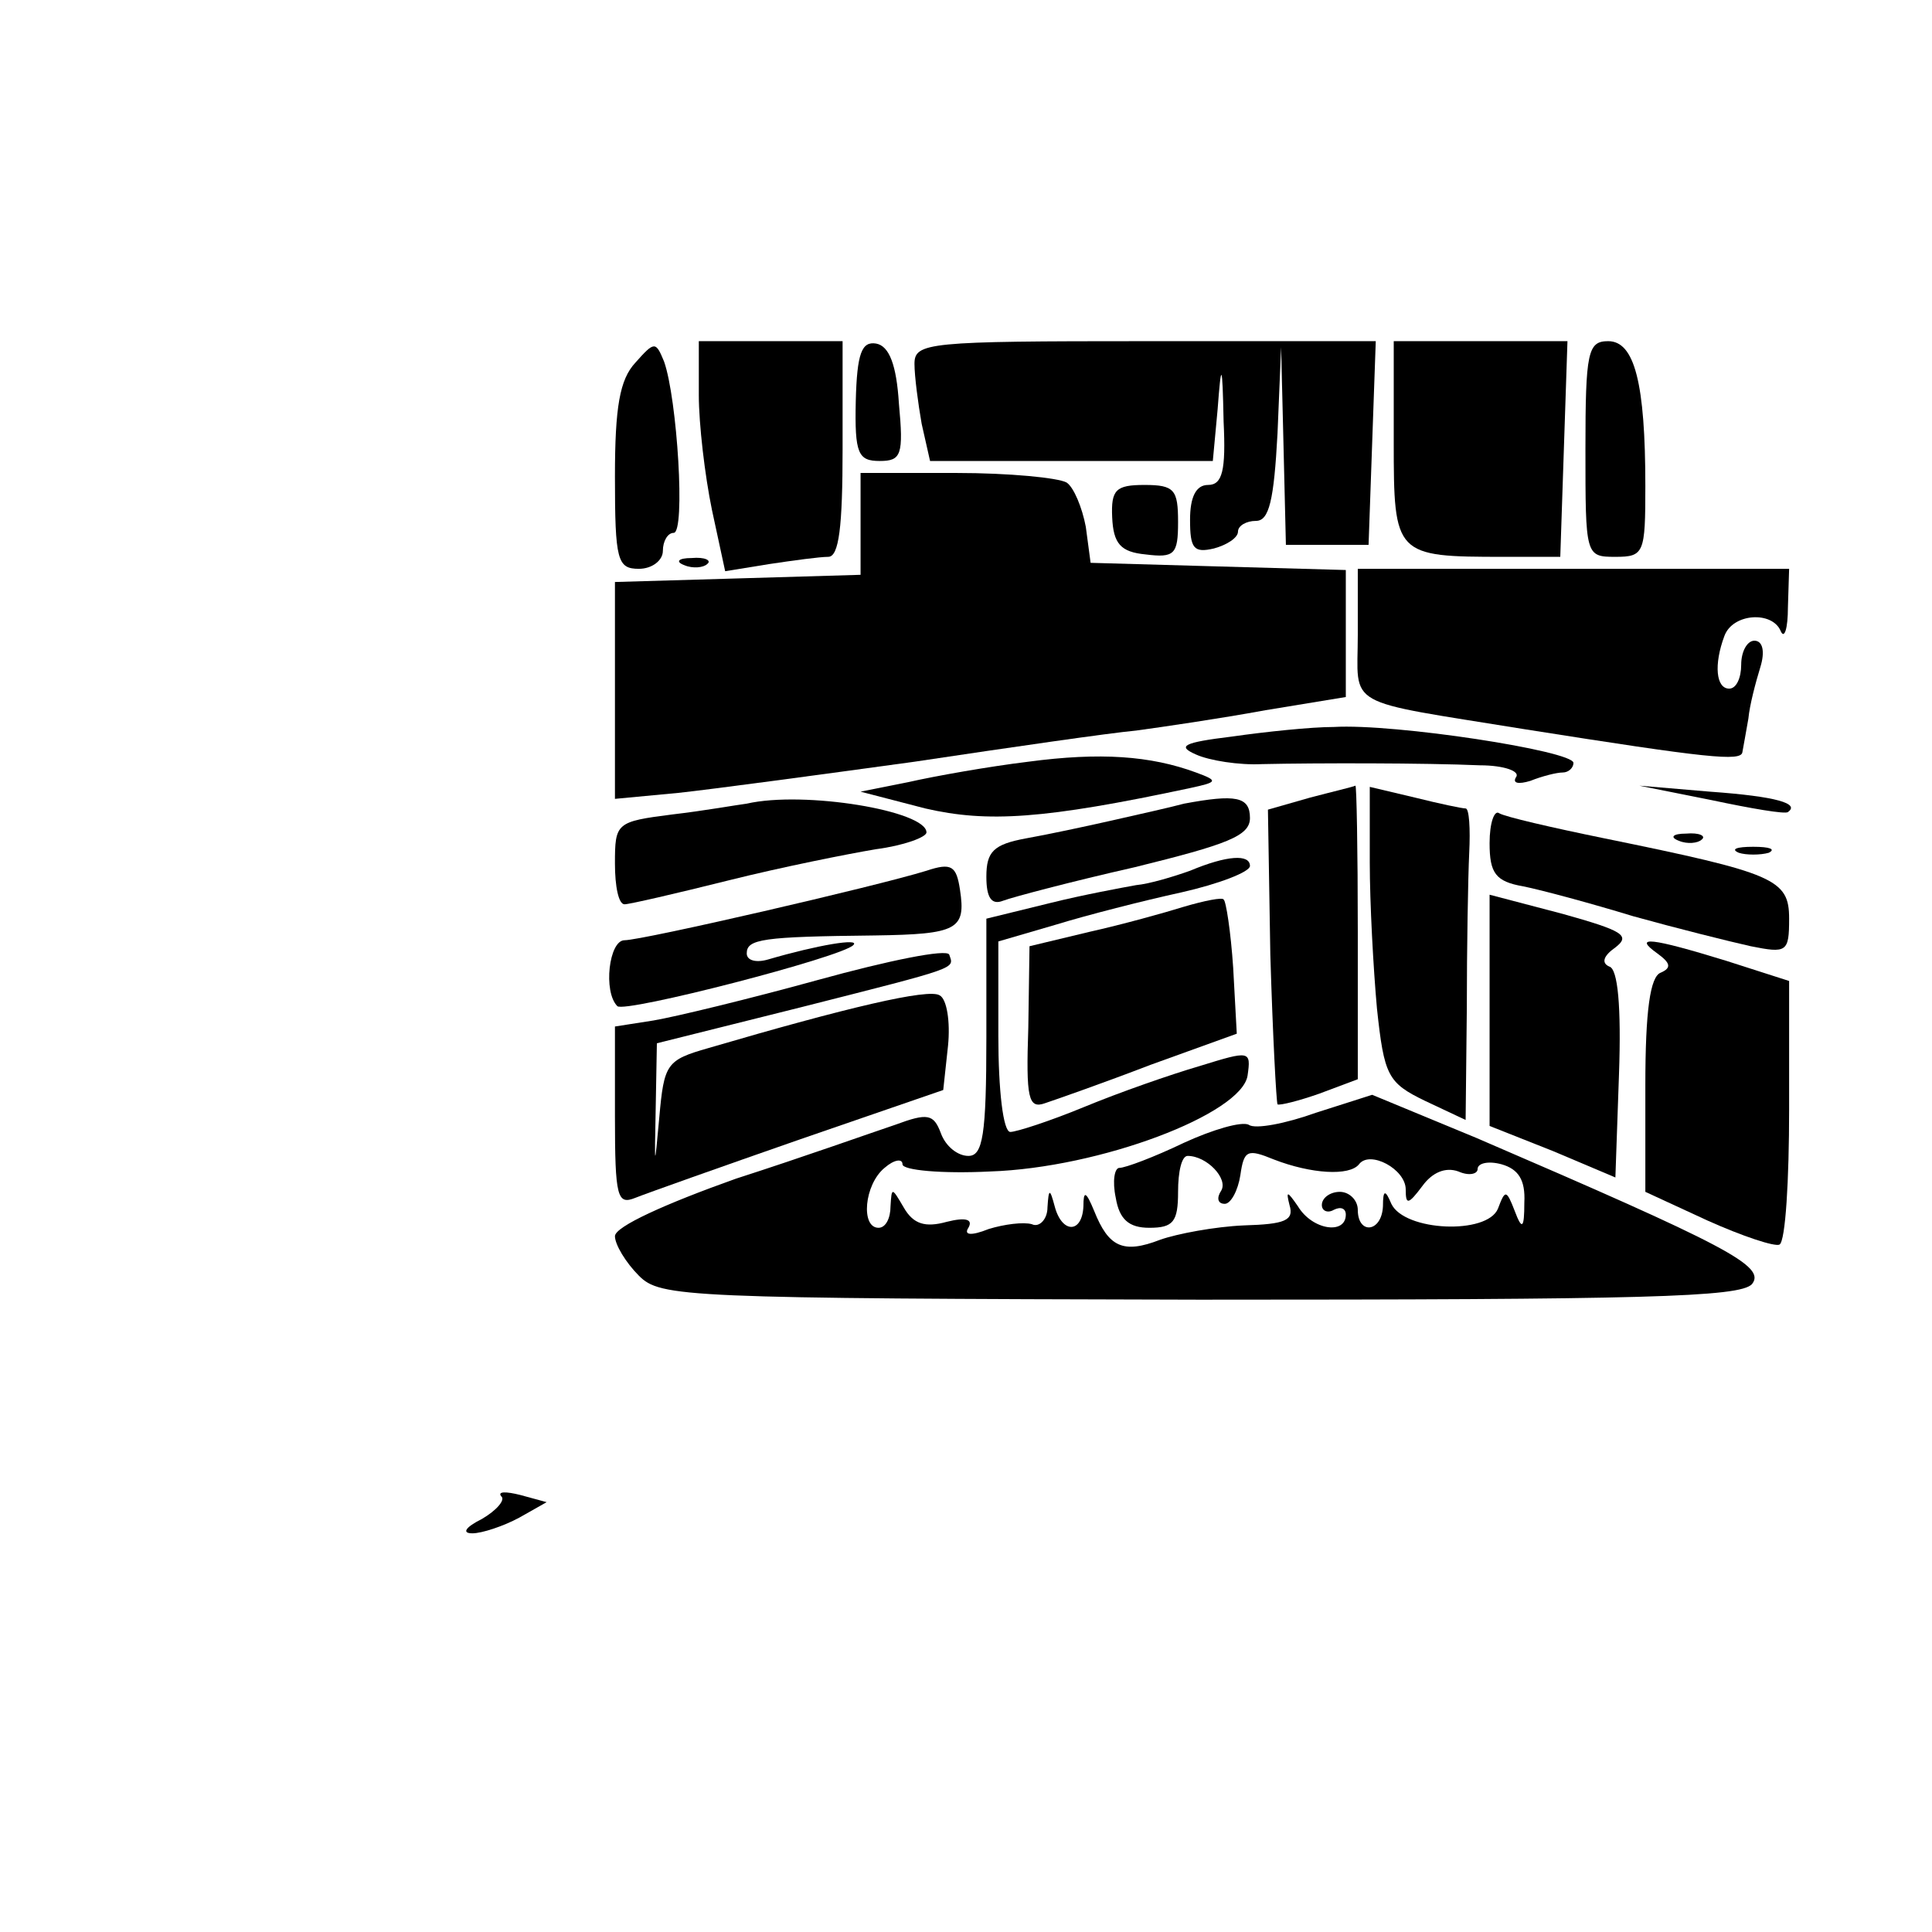
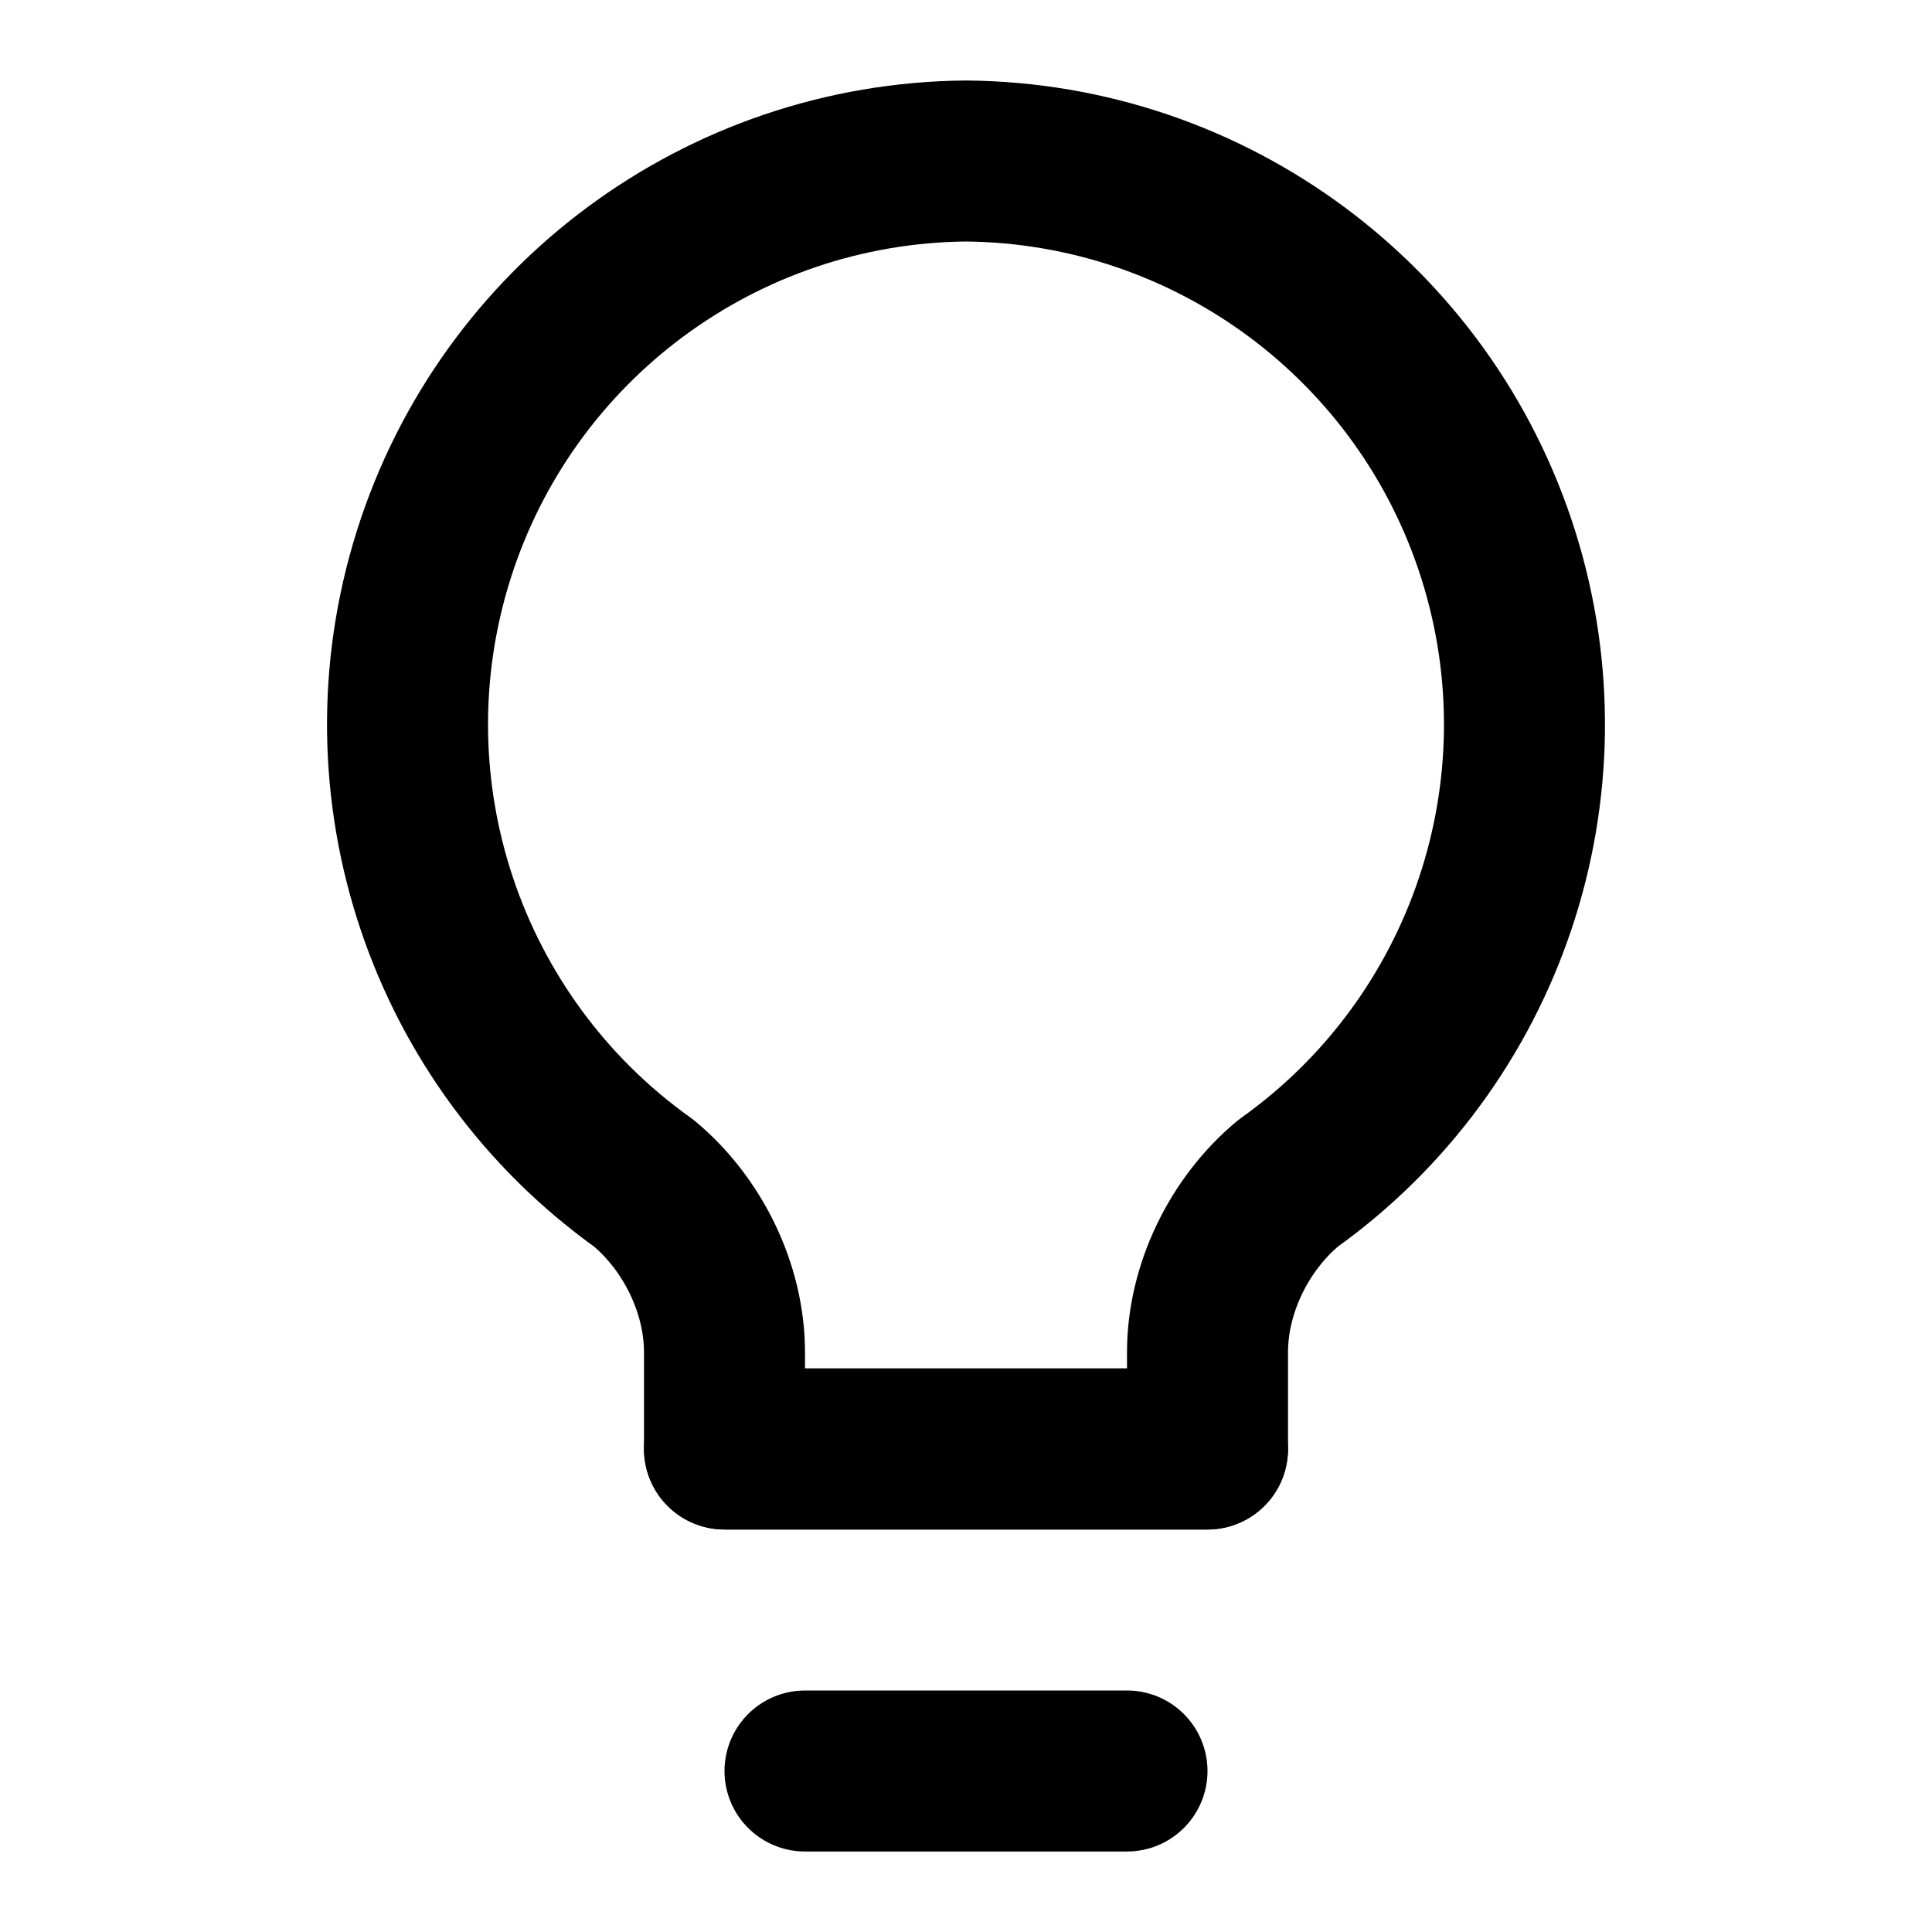
- <svg xmlns="http://www.w3.org/2000/svg" viewBox="0 0 100 100">
-   <g transform="translate(50,50) scale(0.620155) translate(-39.3,-58.15) translate(0,96) scale(0.1,-0.1)" fill="currentColor" stroke="none">
-     <path d="M580 458 c-14 -5 -34 -11 -45 -12 -11 -2 -44 -8 -72 -15 l-53 -13 0 -99 c0 -82 -3 -99 -15 -99 -9 0 -19 8 -23 19 -6 16 -11 17 -38 7 -18 -6 -77 -27 -133 -45 -59 -21 -101 -40 -101 -48 0 -7 9 -22 20 -33 18 -18 37 -19 468 -20 370 0 451 2 461 13 12 15 -21 32 -230 122 l-87 36 -47 -15 c-25 -9 -51 -14 -56 -10 -6 3 -30 -4 -54 -15 -25 -12 -49 -21 -54 -21 -4 0 -6 -11 -3 -25 3 -18 11 -25 28 -25 20 0 24 5 24 30 0 17 3 30 8 30 16 0 34 -19 28 -29 -4 -6 -3 -11 3 -11 5 0 11 11 13 24 3 21 6 22 28 13 31 -12 63 -14 71 -4 9 12 39 -4 39 -21 0 -13 2 -13 14 3 8 11 19 16 30 12 9 -4 16 -2 16 2 0 5 9 7 20 4 14 -4 20 -13 19 -32 0 -22 -2 -23 -8 -7 -7 18 -8 18 -14 2 -9 -22 -78 -19 -89 4 -5 12 -7 12 -7 -2 -1 -22 -21 -24 -21 -3 0 8 -7 15 -15 15 -8 0 -15 -5 -15 -11 0 -5 5 -7 10 -4 6 3 10 1 10 -4 0 -17 -28 -13 -40 7 -9 13 -10 13 -7 1 4 -13 -4 -16 -38 -17 -24 -1 -56 -7 -70 -12 -31 -12 -43 -6 -55 24 -7 17 -9 17 -9 4 -1 -23 -18 -23 -24 0 -4 15 -5 15 -6 -1 0 -10 -7 -17 -13 -14 -7 2 -23 0 -36 -4 -15 -6 -21 -5 -17 1 4 7 -2 9 -18 5 -18 -5 -28 -2 -36 12 -10 17 -10 17 -11 1 0 -10 -4 -18 -10 -18 -15 0 -12 36 5 50 8 7 15 8 15 3 0 -5 33 -8 73 -6 92 3 210 48 215 80 3 21 2 21 -40 8 -24 -7 -67 -22 -96 -34 -29 -12 -57 -21 -62 -21 -6 0 -10 35 -10 80 l0 79 48 14 c26 8 73 20 105 27 31 7 57 17 57 22 0 10 -19 9 -50 -4z" fill="currentColor" stroke="none" />
-     <path d="m20 -82 c-13 -7 -31 -13 -39 -13 -9 0 -6 5 8 12 12 7 20 16 16 19 -3 4 4 4 16 1 l22 -6 -23 -13z" fill="currentColor" stroke="none" />
-     <path d="M117 882 c-13 -14 -17 -37 -17 -95 0 -70 2 -77 20 -77 11 0 20 7 20 15 0 8 4 15 9 15 10 0 3 112 -8 143 -7 17 -8 17 -24 -1z" fill="currentColor" stroke="none" />
-     <path d="M170 855 c0 -24 5 -67 11 -96 l11 -51 37 6 c20 3 42 6 49 6 9 0 12 25 12 90 l0 90 -60 0 -60 0 0 -45z" fill="currentColor" stroke="none" />
-     <path d="M301 850 c-1 -44 2 -50 20 -50 18 0 20 5 16 48 -2 32 -8 48 -19 50 -12 2 -16 -8 -17 -48z" fill="currentColor" stroke="none" />
-     <path d="M350 881 c0 -10 3 -33 6 -50 l7 -31 118 0 118 0 4 43 c3 40 4 40 5 -10 2 -41 -1 -53 -13 -53 -10 0 -15 -10 -15 -29 0 -24 3 -28 20 -24 11 3 20 9 20 14 0 5 7 9 15 9 11 0 15 17 18 73 l3 72 2 -82 2 -83 34 0 35 0 3 85 3 85 -192 0 c-182 0 -193 -1 -193 -19z" fill="currentColor" stroke="none" />
-     <path d="M750 816 c0 -95 1 -96 92 -96 l47 0 3 90 3 90 -72 0 -73 0 0 -84z" fill="currentColor" stroke="none" />
-     <path d="M910 810 c0 -89 0 -90 25 -90 24 0 25 3 25 59 0 86 -9 121 -31 121 -17 0 -19 -9 -19 -90z" fill="currentColor" stroke="none" />
-     <path d="M305 748 l0 -43 -102 -3 -103 -3 0 -91 0 -90 53 5 c28 3 117 15 197 26 80 12 163 24 185 26 22 3 70 10 108 17 l67 11 0 53 0 53 -107 3 -106 3 -4 30 c-3 16 -10 33 -16 37 -7 4 -48 8 -92 8 l-80 0 0 -42z" fill="currentColor" stroke="none" />
-     <path d="M515 753 c1 -22 7 -29 28 -31 24 -3 27 0 27 27 0 27 -3 31 -28 31 -24 0 -28 -4 -27 -27z" fill="currentColor" stroke="none" />
-     <path d="M158 713 c7 -3 16 -2 19 1 4 3 -2 6 -13 5 -11 0 -14 -3 -6 -6z" fill="currentColor" stroke="none" />
-     <path d="M720 655 c0 -62 -14 -54 140 -79 152 -24 180 -27 181 -19 1 5 3 17 5 28 1 11 6 30 10 43 4 13 2 22 -5 22 -6 0 -11 -9 -11 -20 0 -11 -4 -20 -10 -20 -11 0 -13 20 -4 44 7 19 40 21 47 4 3 -7 6 2 6 20 l1 32 -180 0 -180 0 0 -55z" fill="currentColor" stroke="none" />
-     <path d="M615 570 c-41 -5 -46 -8 -30 -15 11 -5 36 -9 55 -8 46 1 136 1 182 -1 20 0 34 -5 30 -10 -3 -5 2 -6 12 -3 10 4 22 7 27 7 5 0 9 4 9 8 0 10 -149 33 -200 30 -19 0 -57 -4 -85 -8z" fill="currentColor" stroke="none" />
-     <path d="M445 549 c-33 -4 -78 -12 -100 -17 l-40 -8 54 -14 c52 -12 99 -9 221 17 23 5 24 6 5 13 -38 14 -80 17 -140 9z" fill="currentColor" stroke="none" />
-     <path d="M680 519 l-35 -10 2 -121 c2 -67 5 -123 6 -125 2 -1 18 3 35 9 l32 12 0 123 c0 68 -1 123 -2 122 -2 -1 -19 -5 -38 -10z" fill="currentColor" stroke="none" />
-     <path d="M730 465 c0 -34 3 -89 6 -122 6 -56 9 -62 40 -77 l34 -16 1 93 c0 50 1 109 2 130 1 20 0 37 -3 37 -3 0 -22 4 -42 9 l-38 9 0 -63z" fill="currentColor" stroke="none" />
-     <path d="M1015 517 c33 -7 62 -12 64 -10 10 7 -9 13 -65 17 l-59 5 60 -12z" fill="currentColor" stroke="none" />
-     <path d="M210 514 c-8 -1 -36 -6 -62 -9 -47 -6 -48 -7 -48 -41 0 -19 3 -34 8 -34 4 0 43 9 87 20 44 11 99 22 123 26 23 3 42 10 42 14 0 18 -102 35 -150 24z" fill="currentColor" stroke="none" />
-     <path d="M575 514 c-11 -3 -38 -9 -60 -14 -22 -5 -55 -12 -72 -15 -27 -5 -33 -11 -33 -32 0 -17 4 -24 14 -20 8 3 57 16 110 28 77 19 96 26 96 41 0 18 -12 20 -55 12z" fill="currentColor" stroke="none" />
-     <path d="M830 481 c0 -25 5 -32 28 -36 15 -3 56 -14 92 -25 36 -10 80 -21 98 -25 30 -6 32 -5 32 23 0 33 -12 38 -154 67 -44 9 -83 18 -88 21 -4 3 -8 -8 -8 -25z" fill="currentColor" stroke="none" />
-     <path d="M988 483 c7 -3 16 -2 19 1 4 3 -2 6 -13 5 -11 0 -14 -3 -6 -6z" fill="currentColor" stroke="none" />
-     <path d="M1038 473 c6 -2 18 -2 25 0 6 3 1 5 -13 5 -14 0 -19 -2 -12 -5z" fill="currentColor" stroke="none" />
-     <path d="M360 458 c-42 -13 -237 -58 -252 -58 -13 0 -18 -43 -6 -55 6 -6 188 41 197 51 6 6 -30 0 -71 -12 -10 -3 -18 -1 -18 5 0 12 13 14 107 15 69 1 76 5 71 38 -3 20 -7 23 -28 16z" fill="currentColor" stroke="none" />
-     <path d="M575 428 c-16 -5 -52 -15 -79 -21 l-50 -12 -1 -68 c-2 -59 0 -68 14 -63 9 3 49 17 88 32 l72 26 -3 55 c-2 30 -6 56 -8 57 -1 2 -16 -1 -33 -6z" fill="currentColor" stroke="none" />
-     <path d="M830 341 l0 -96 53 -21 52 -22 3 86 c2 57 -1 88 -8 90 -7 3 -5 9 5 16 13 10 6 14 -44 28 l-61 16 0 -97z" fill="currentColor" stroke="none" />
-     <path d="M270 367 c-58 -16 -120 -31 -138 -34 l-32 -5 0 -75 c0 -68 2 -74 17 -68 10 4 72 26 138 49 l119 41 4 37 c2 20 -1 39 -7 42 -9 6 -77 -10 -193 -44 -35 -10 -37 -13 -41 -58 -4 -44 -4 -43 -3 7 l1 55 120 30 c134 34 128 32 124 44 -2 5 -51 -5 -109 -21z" fill="currentColor" stroke="none" />
-     <path d="M970 389 c11 -8 12 -12 3 -16 -9 -3 -13 -32 -13 -94 l0 -89 52 -24 c29 -13 56 -22 60 -20 5 3 8 54 8 113 l0 107 -53 17 c-62 19 -78 21 -57 6z" fill="currentColor" stroke="none" />
-   </g>
+ <svg xmlns="http://www.w3.org/2000/svg" viewBox="0 0 24 24" fill="none" stroke="currentColor" stroke-width="2" stroke-linecap="round" stroke-linejoin="round">
+   <path d="M9 18h6" />
+   <path d="M10 22h4" />
+   <path d="M12 2a7 7 0 0 0-4 12.7c.6.5 1 1.3 1 2.1V18h6v-1.2c0-.8.4-1.6 1-2.1A7 7 0 0 0 12 2z" />
</svg>
